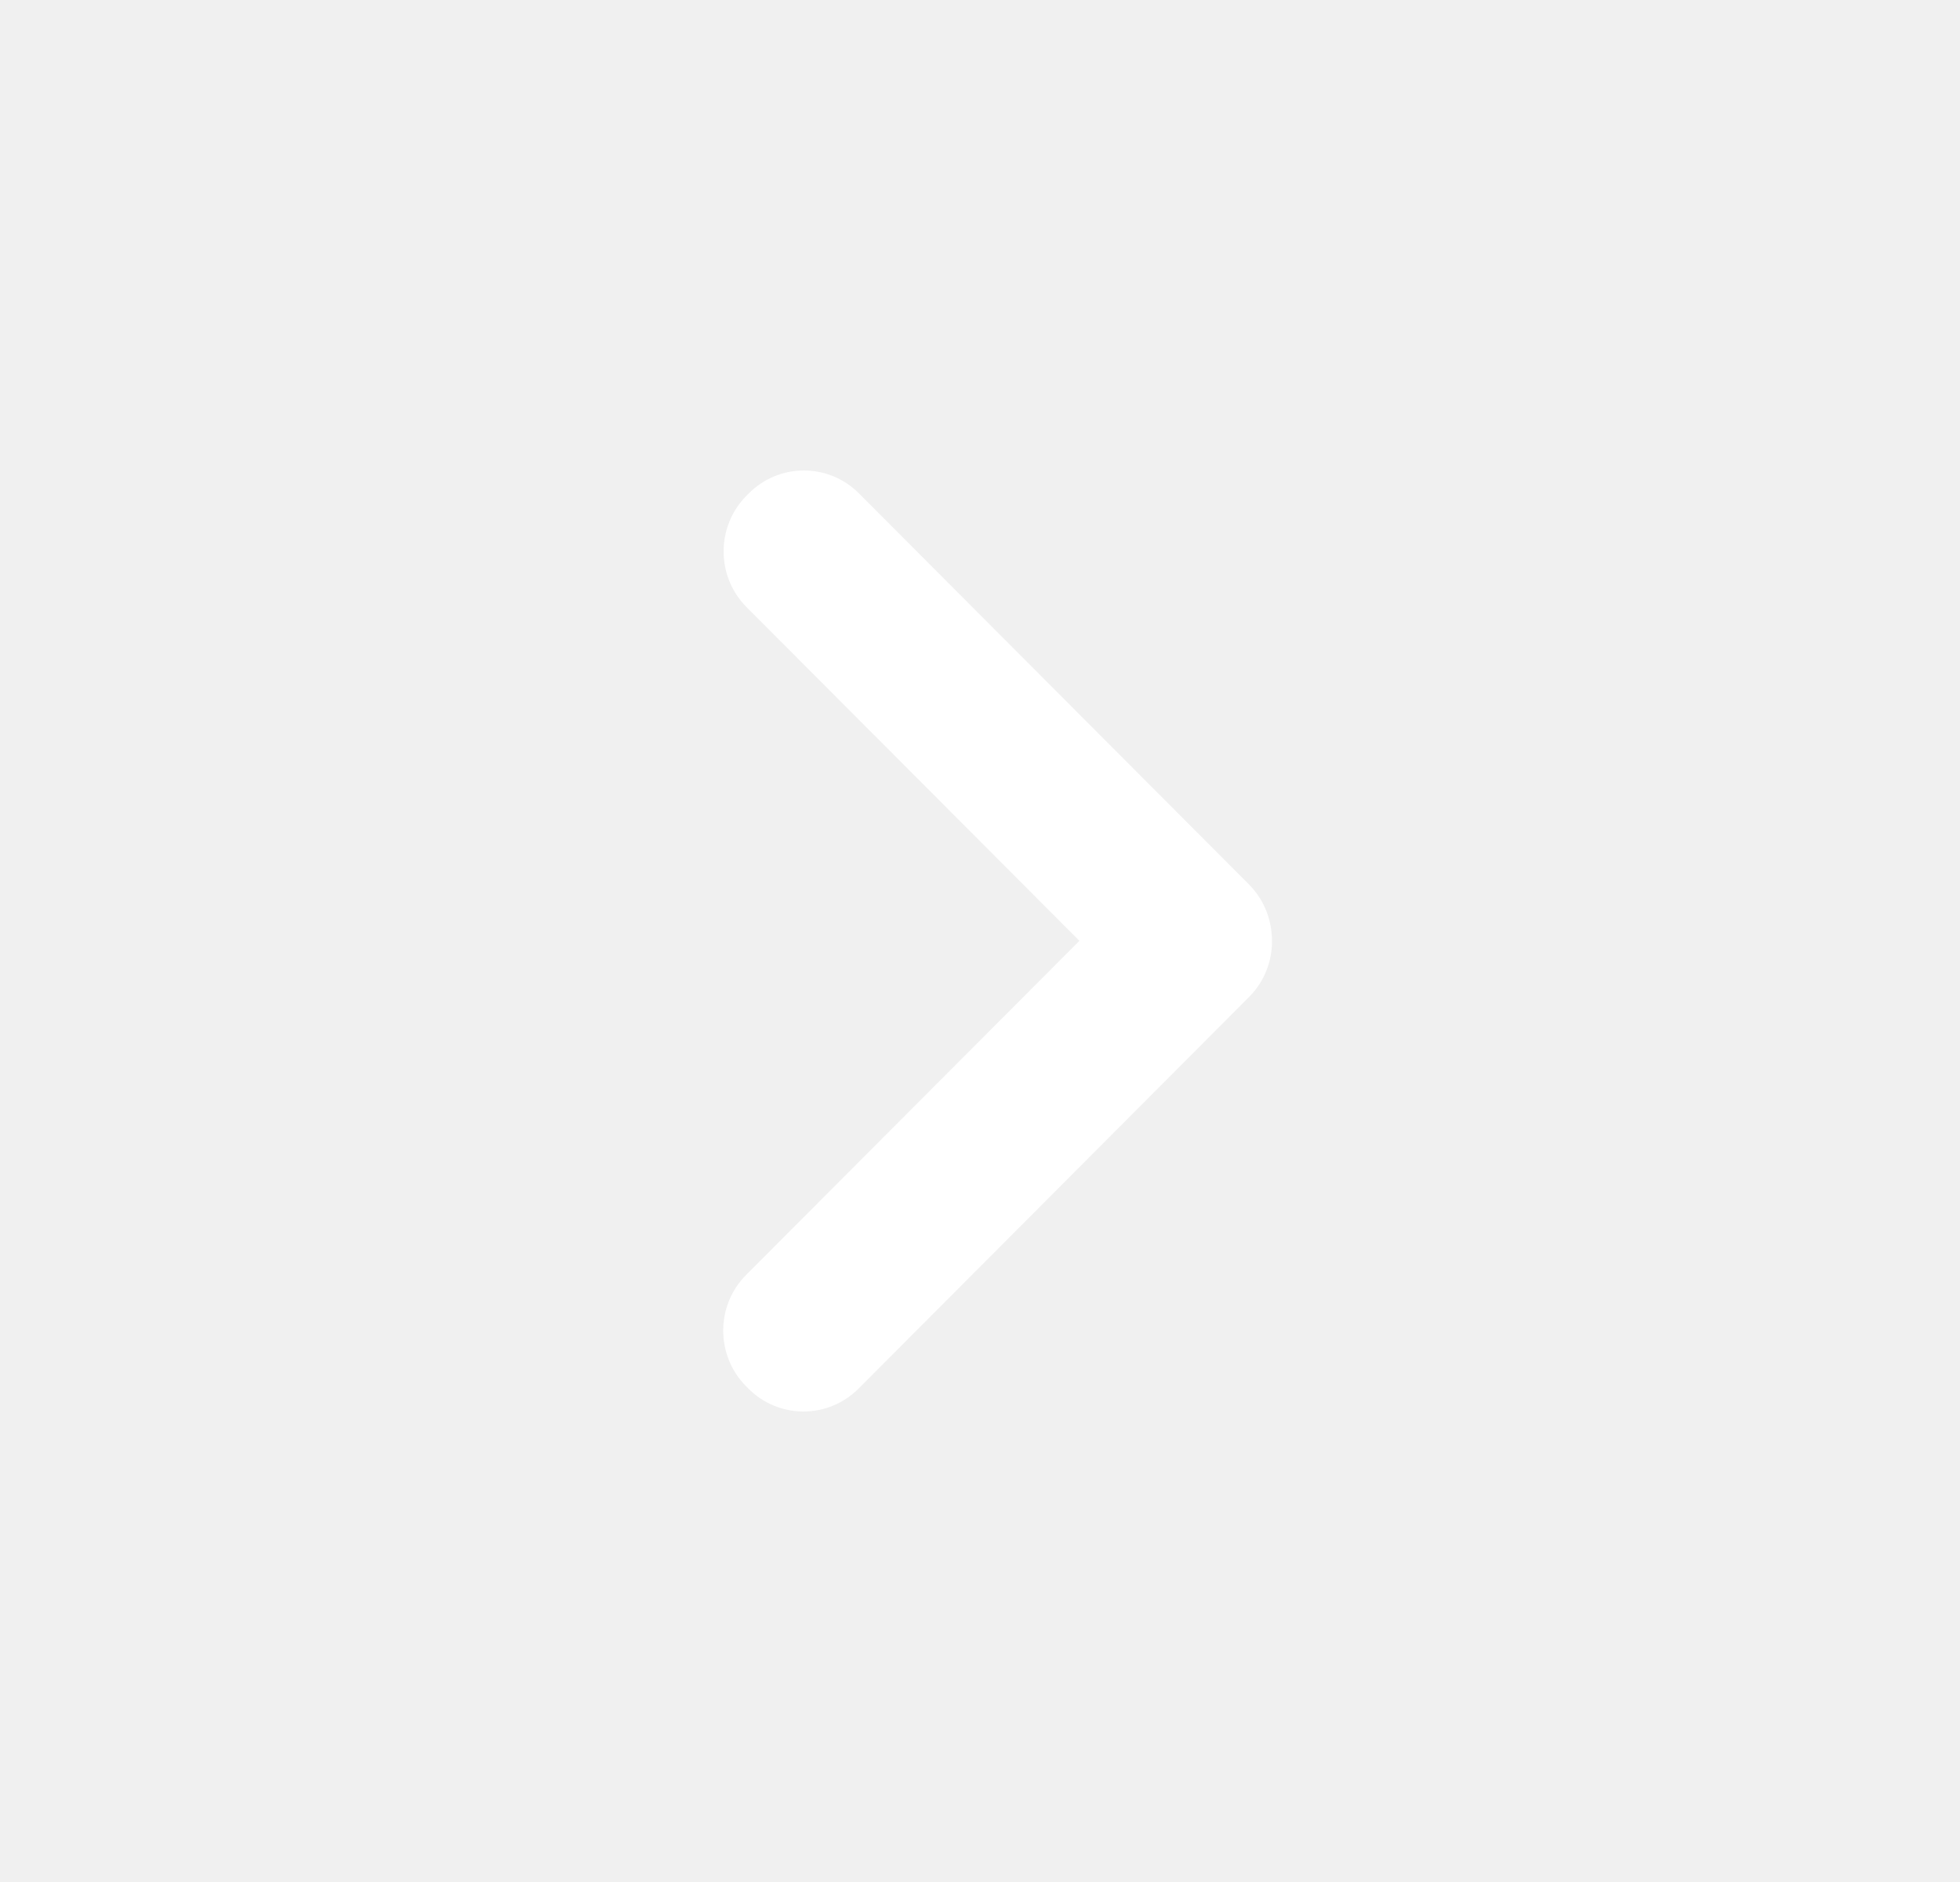
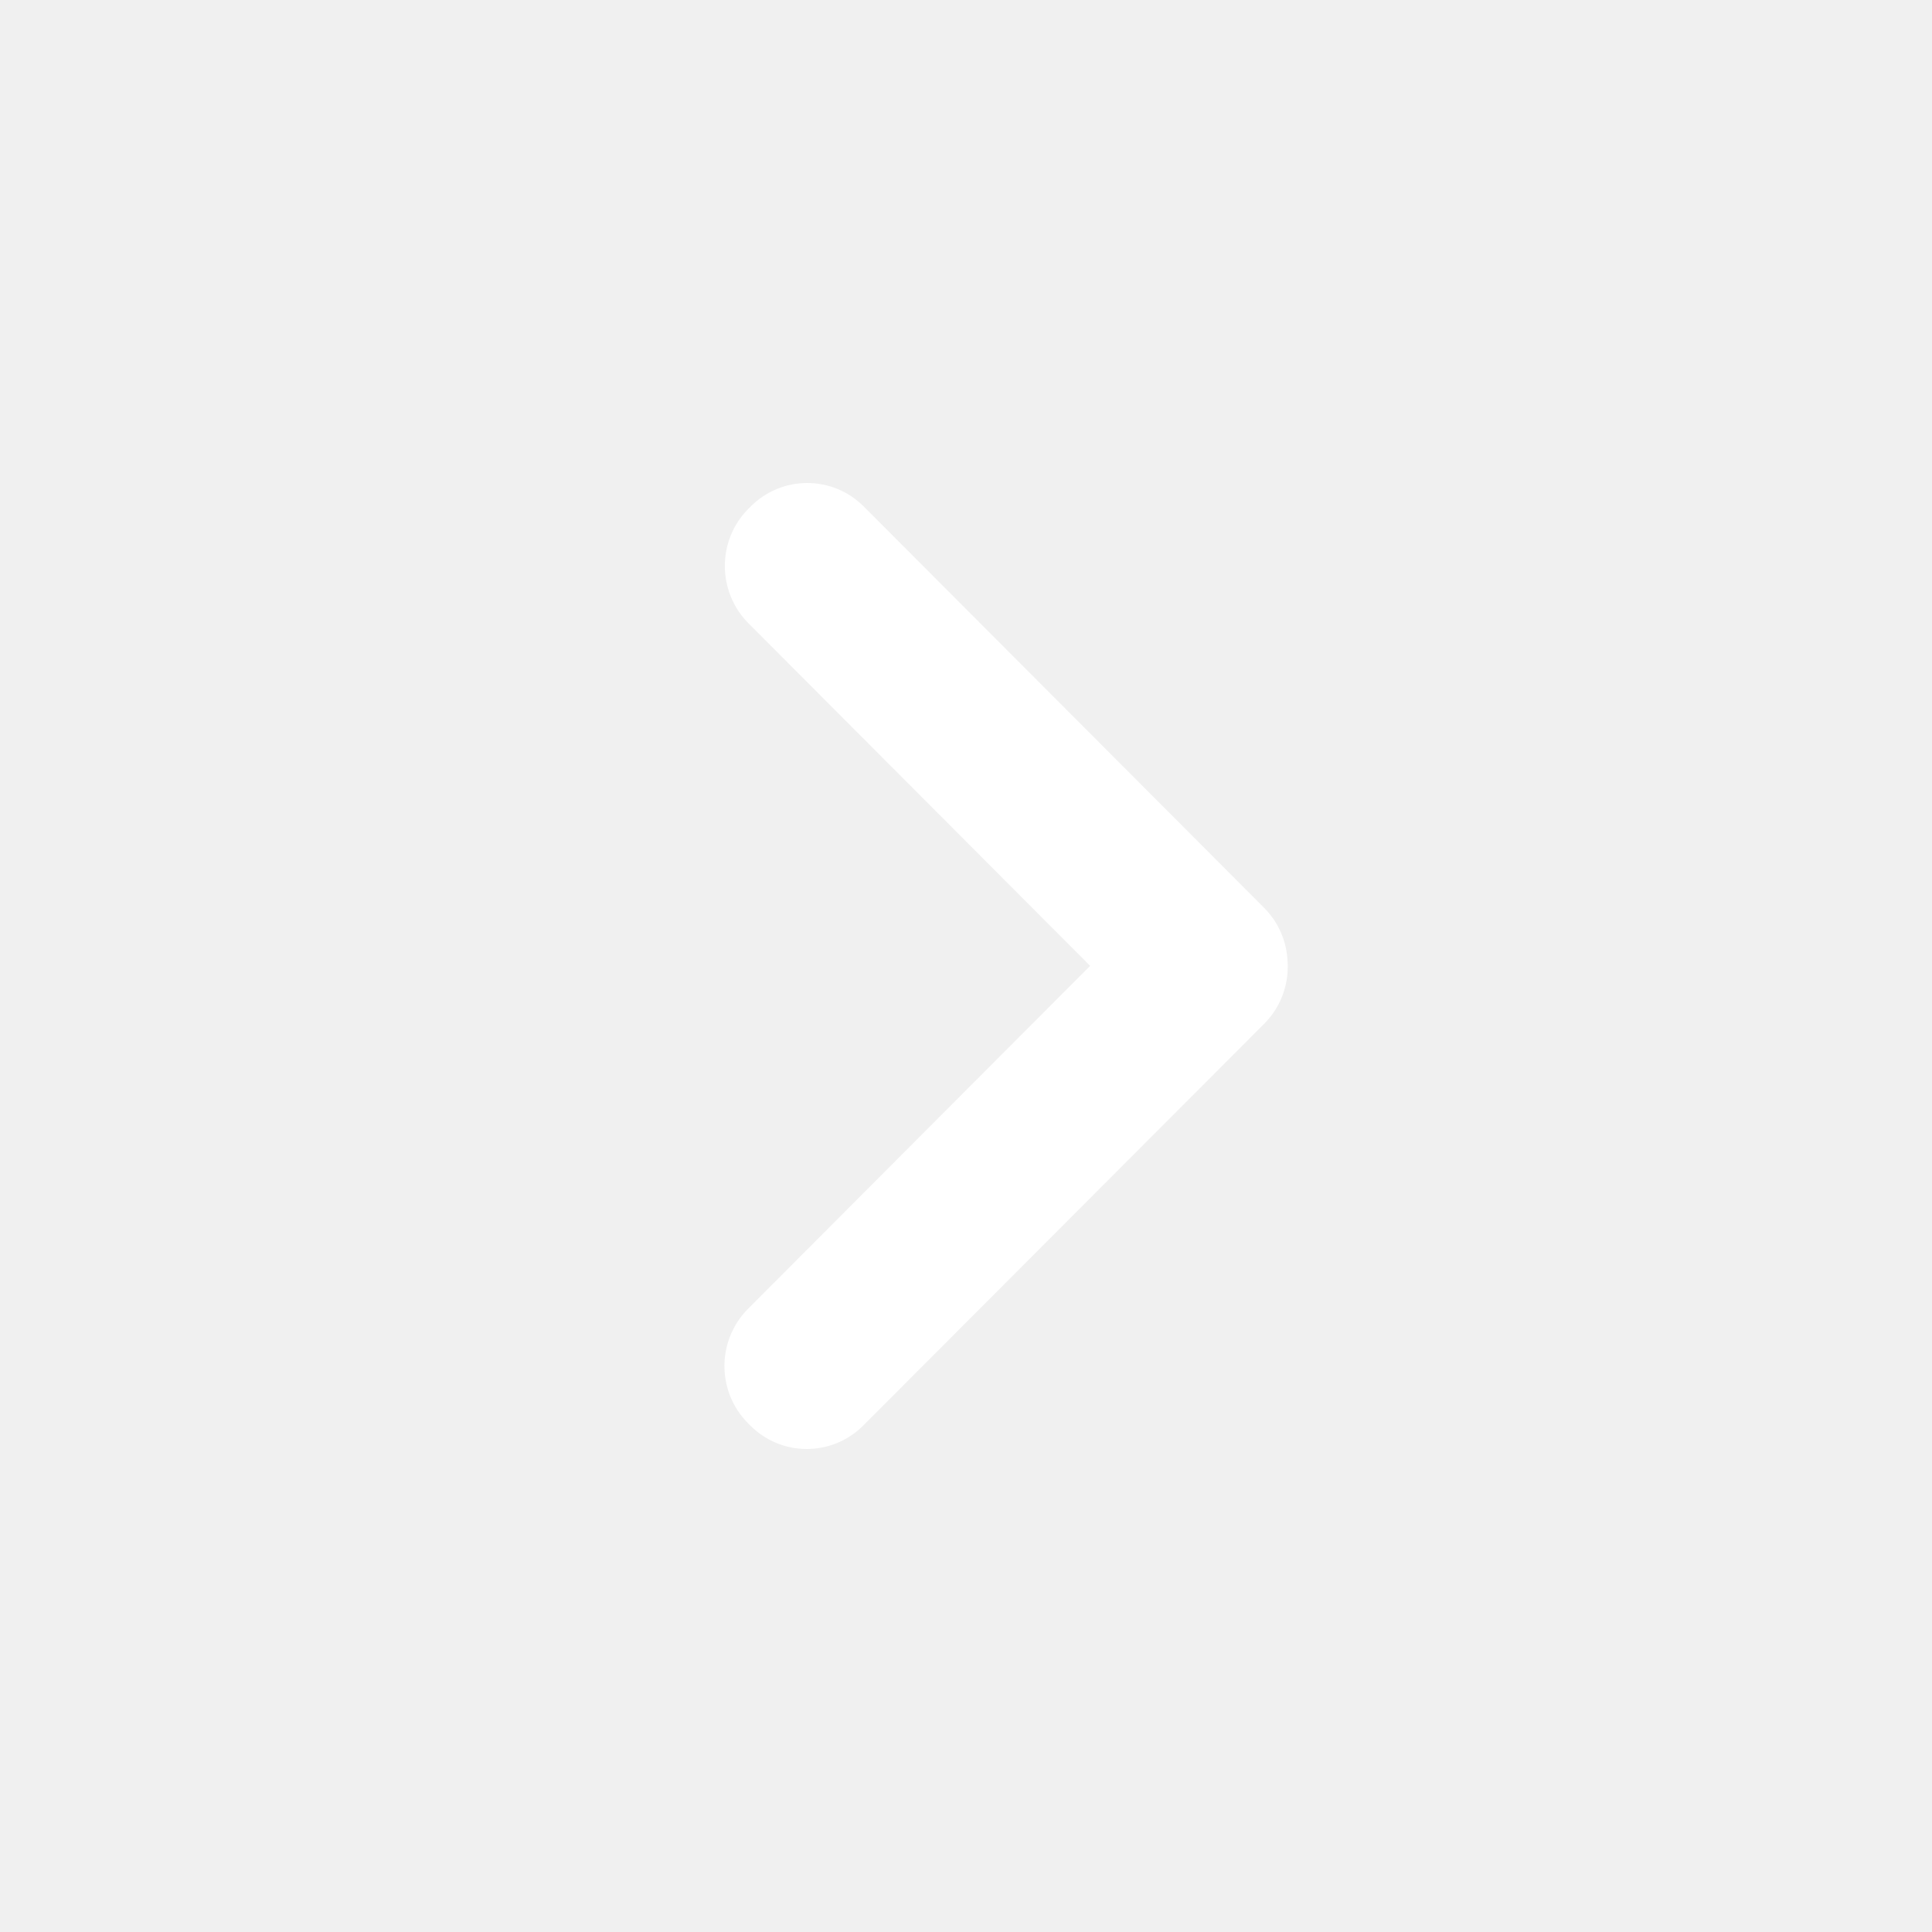
- <svg xmlns="http://www.w3.org/2000/svg" width="25" height="24" viewBox="0 0 25 24" fill="none">
-   <path fill-rule="evenodd" clip-rule="evenodd" d="M13.768 11.998L9.518 16.257C9.128 16.648 9.127 17.284 9.515 17.677L9.542 17.704C9.93 18.097 10.56 18.099 10.951 17.708L15.93 12.716C16.151 12.496 16.247 12.198 16.22 11.909C16.201 11.678 16.105 11.453 15.929 11.277L10.956 6.292C10.566 5.901 9.935 5.903 9.547 6.296L9.52 6.323C9.132 6.716 9.133 7.352 9.523 7.743L13.768 11.998Z" fill="white" />
+ <svg xmlns="http://www.w3.org/2000/svg" width="24" height="24" viewBox="0 0 24 24" fill="none">
+   <path d="M9.289 17.677C8.901 17.284 8.903 16.649 9.293 16.258L13.542 11.998L9.298 7.743C8.908 7.352 8.906 6.716 9.294 6.323L9.321 6.296C9.709 5.903 10.34 5.901 10.73 6.292L15.703 11.277C15.877 11.452 15.973 11.674 15.992 11.902C16.021 12.193 15.927 12.495 15.705 12.717L10.724 17.708C10.334 18.099 9.704 18.097 9.316 17.704L9.289 17.677Z" fill="white" />
</svg>
